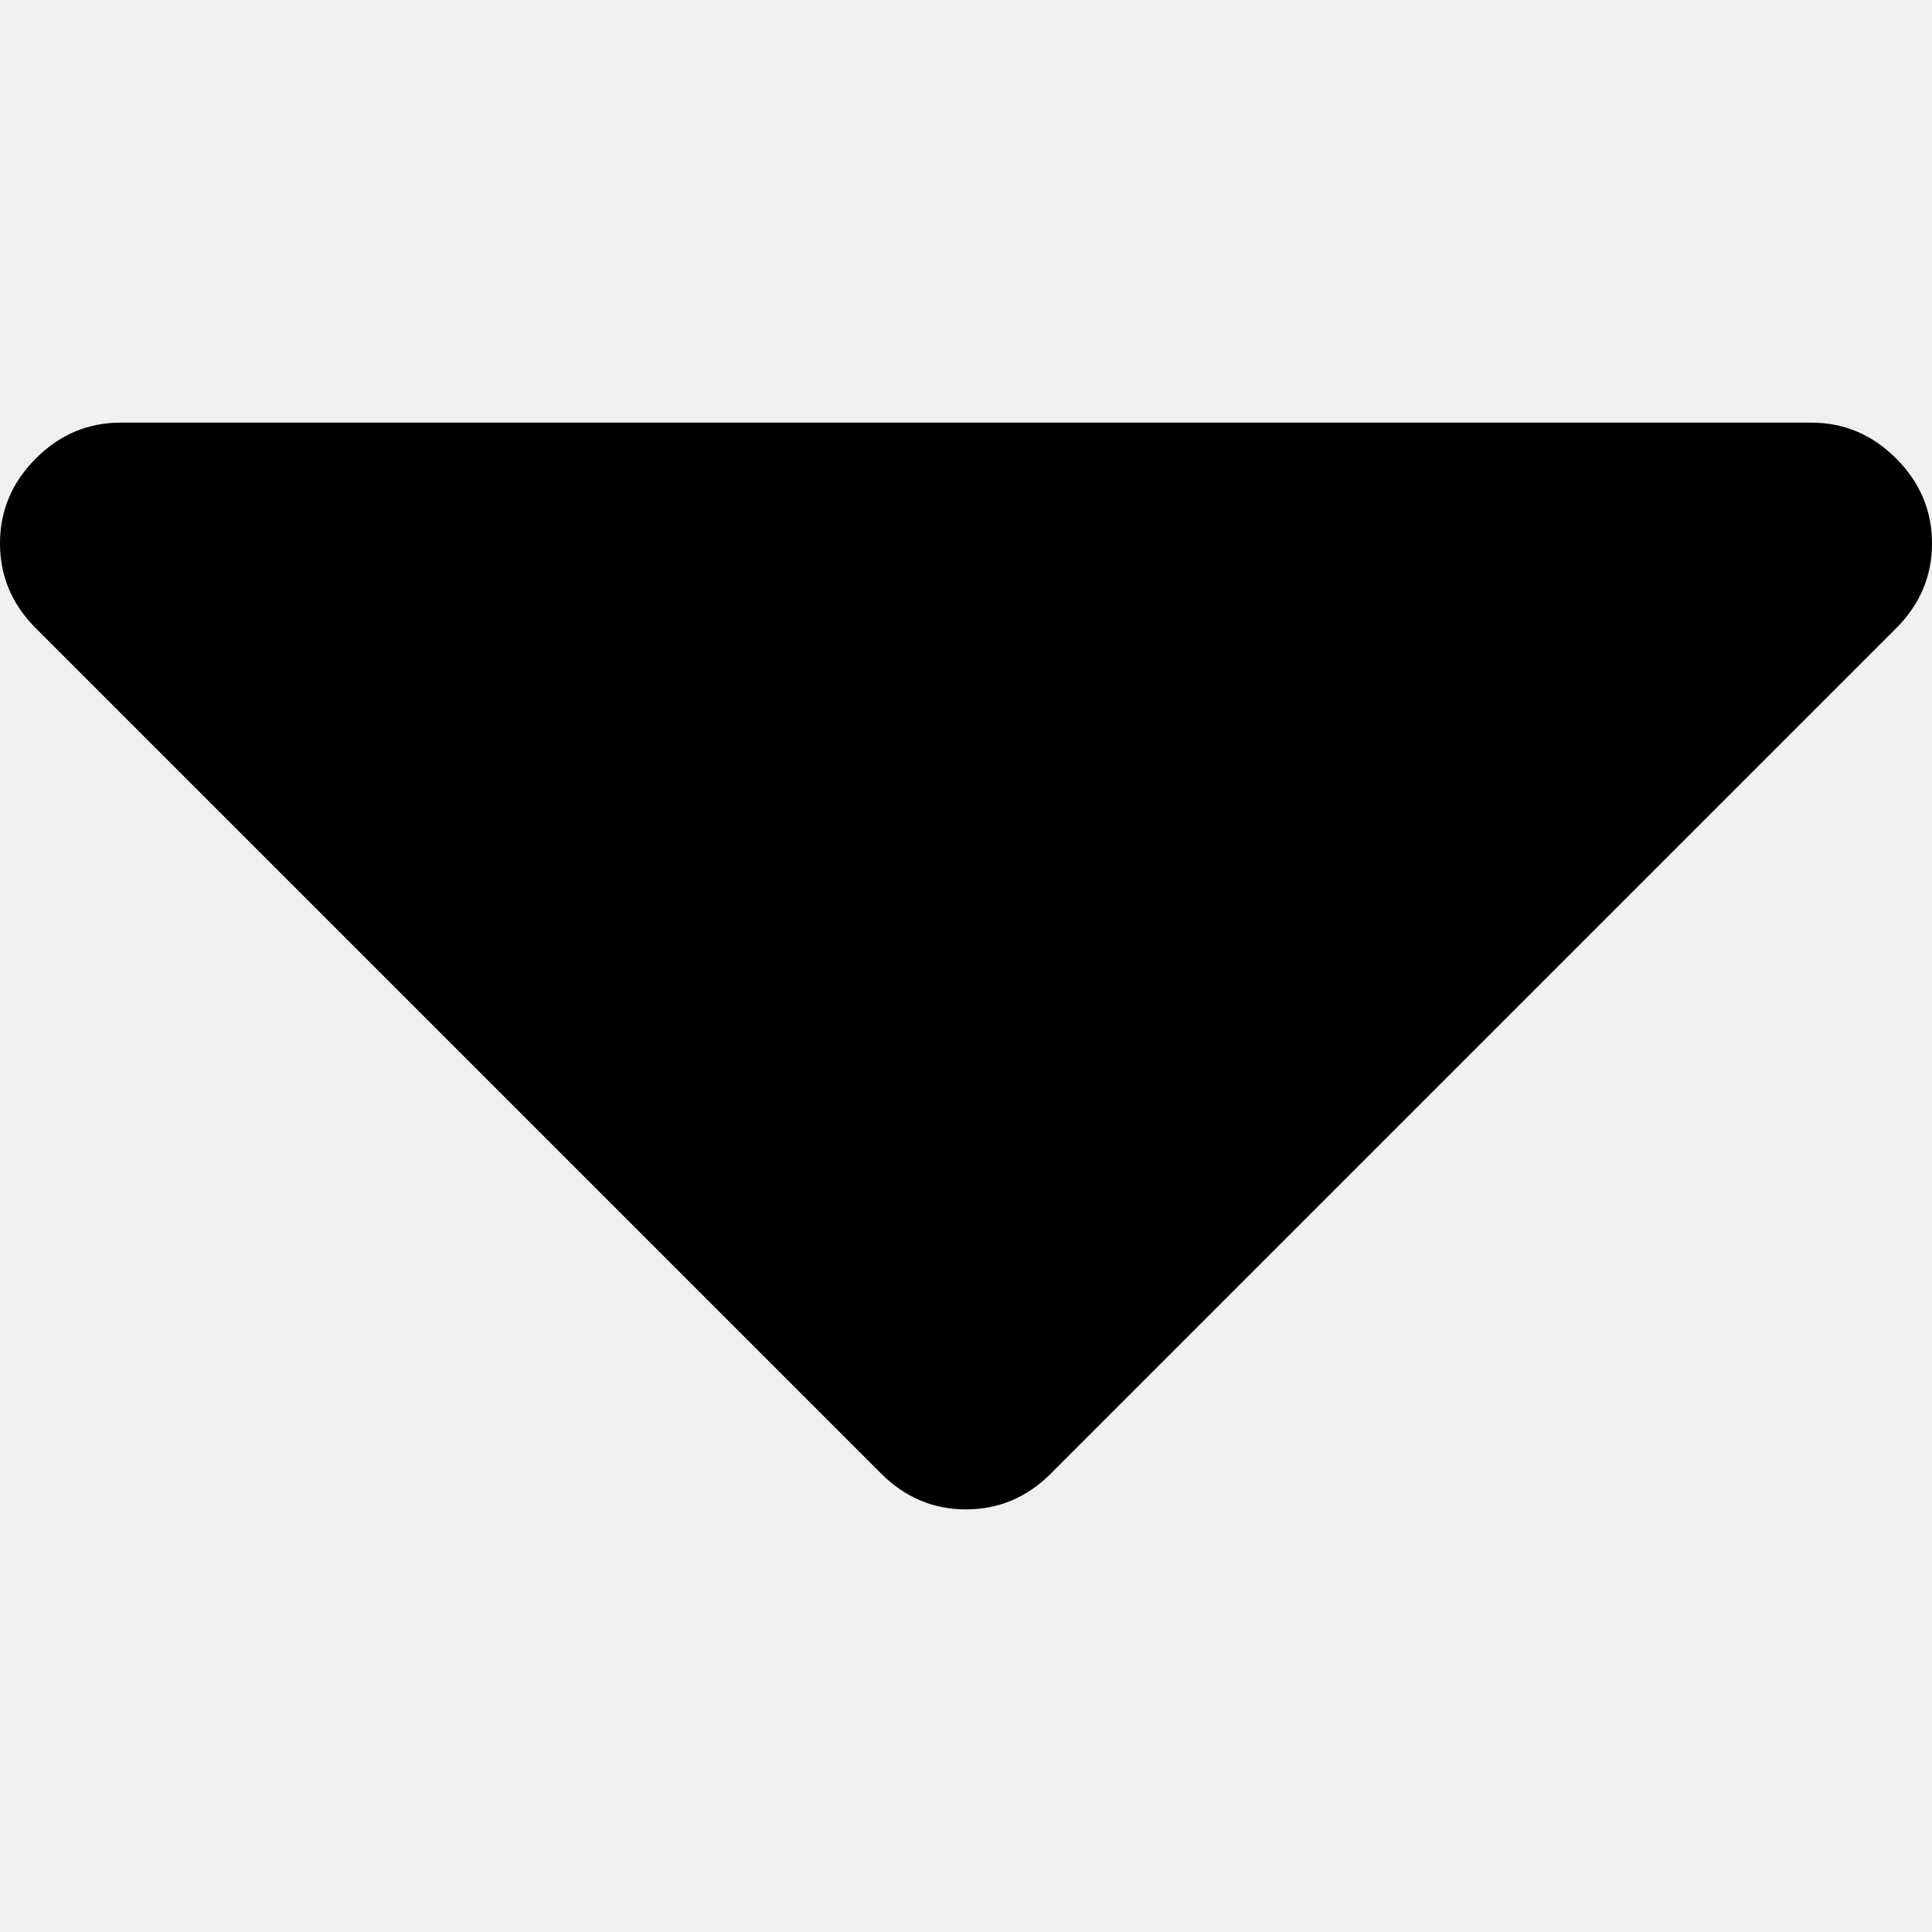
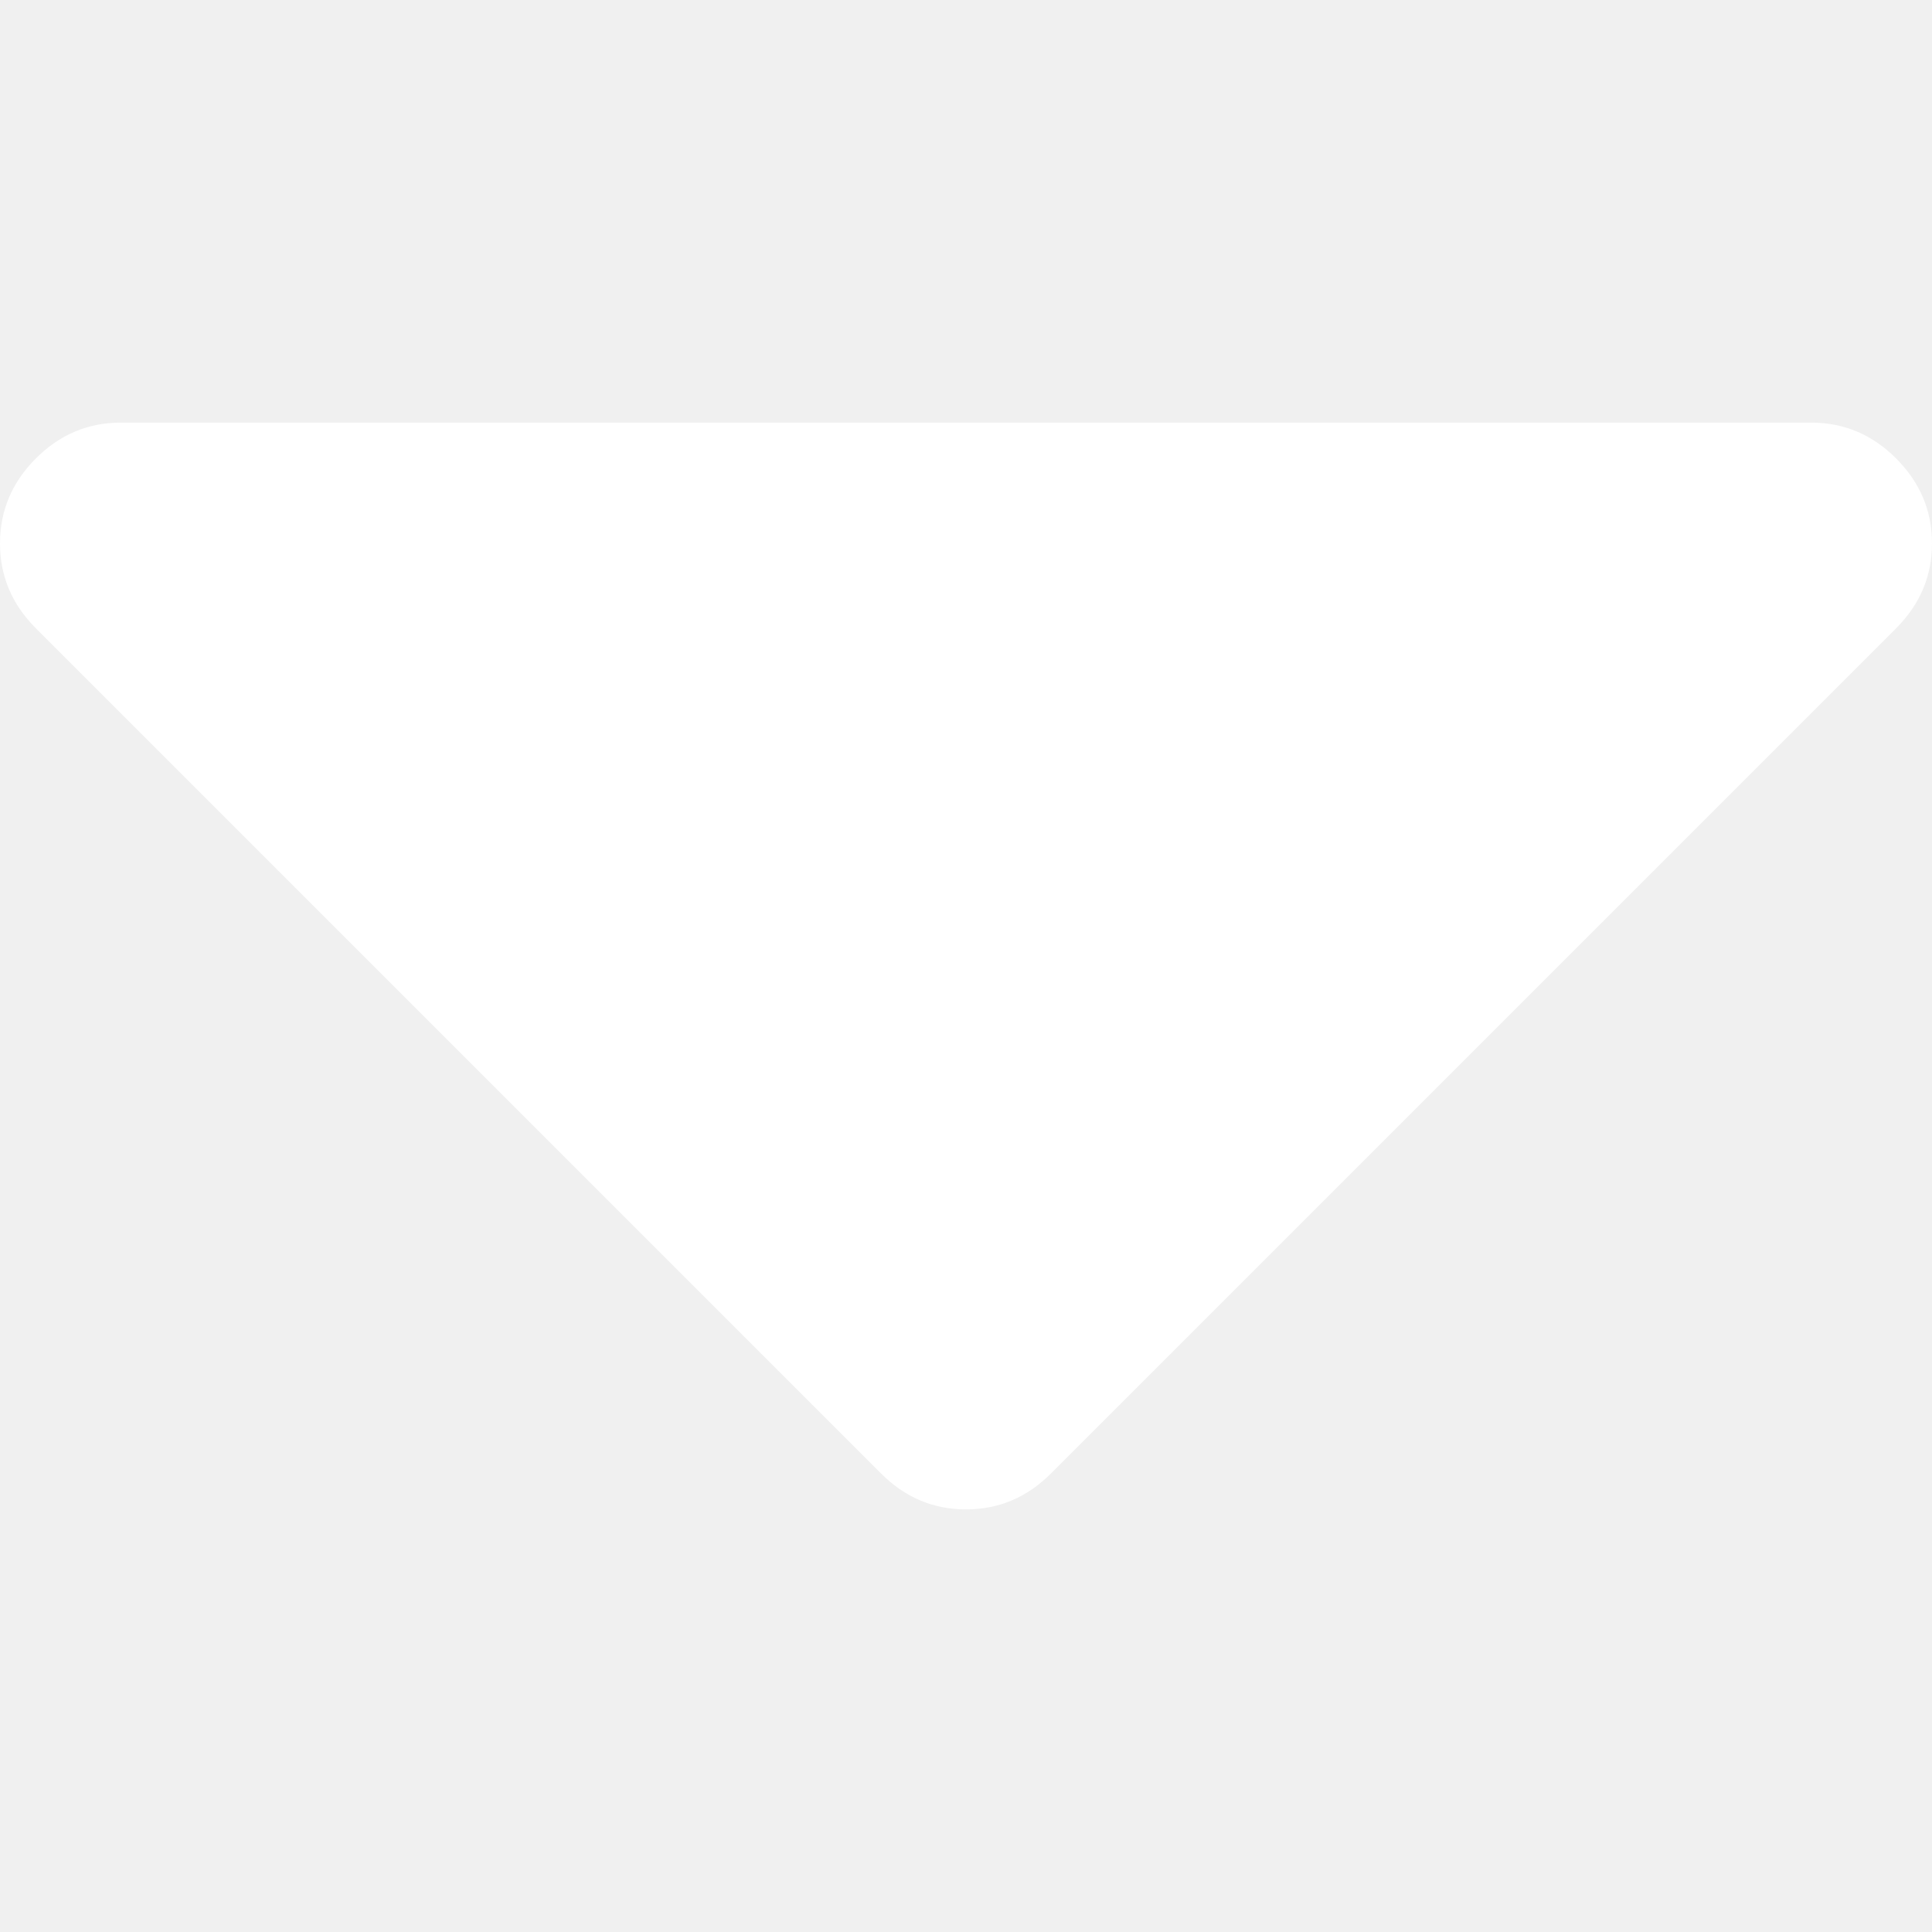
- <svg xmlns="http://www.w3.org/2000/svg" version="1.1" id="Capa_1" x="0px" y="0px" width="292.362px" height="292.362px" viewBox="0 0 292.362 292.362" style="enable-background:new 0 0 292.362 292.362;" xml:space="preserve">
+ <svg xmlns="http://www.w3.org/2000/svg" version="1.1" id="Capa_1" x="0px" y="0px" width="292.362px" height="292.362px" viewBox="0 0 292.362 292.362" style="enable-background:new 0 0 292.362 292.362; fill: #fff;" xml:space="preserve">
  <g>
    <path d="M286.935,69.377c-3.614-3.617-7.898-5.424-12.848-5.424H18.274c-4.952,0-9.233,1.807-12.85,5.424   C1.807,72.998,0,77.279,0,82.228c0,4.948,1.807,9.229,5.424,12.847l127.907,127.907c3.621,3.617,7.902,5.428,12.85,5.428   s9.233-1.811,12.847-5.428L286.935,95.074c3.613-3.617,5.427-7.898,5.427-12.847C292.362,77.279,290.548,72.998,286.935,69.377z" />
  </g>
  <g>
</g>
  <g>
</g>
  <g>
</g>
  <g>
</g>
  <g>
</g>
  <g>
</g>
  <g>
</g>
  <g>
</g>
  <g>
</g>
  <g>
</g>
  <g>
</g>
  <g>
</g>
  <g>
</g>
  <g>
</g>
  <g>
</g>
</svg>
